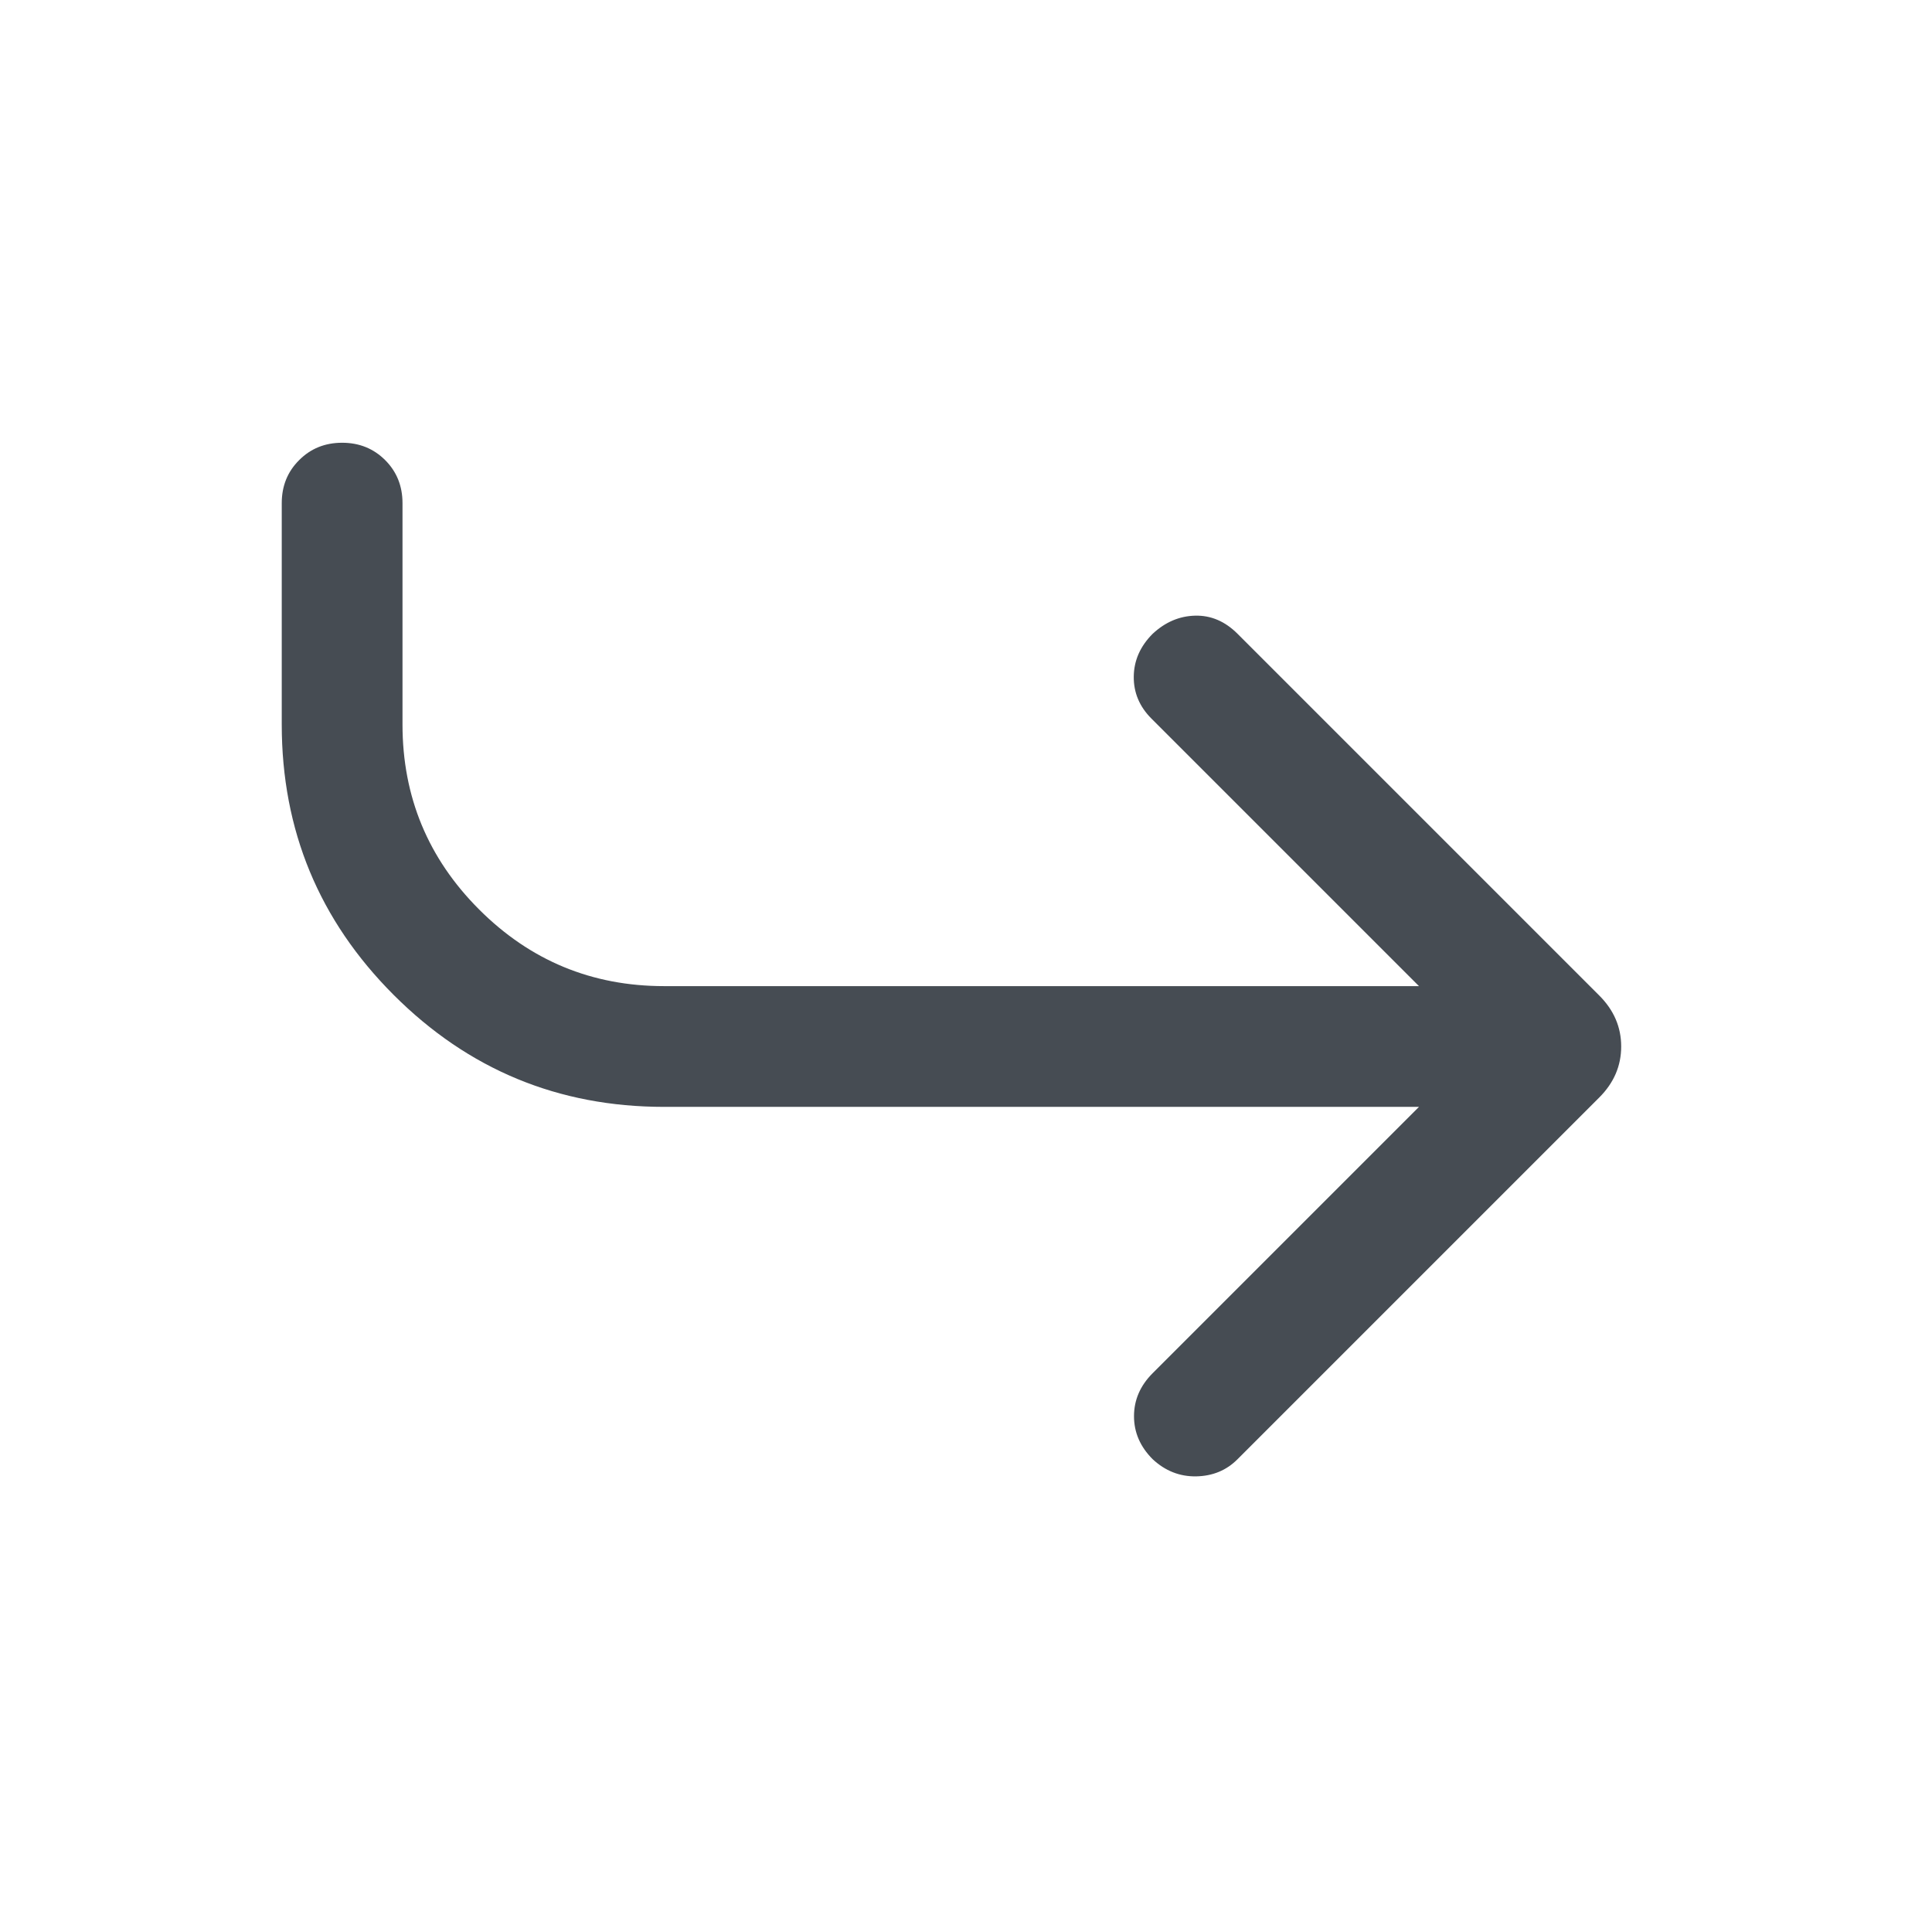
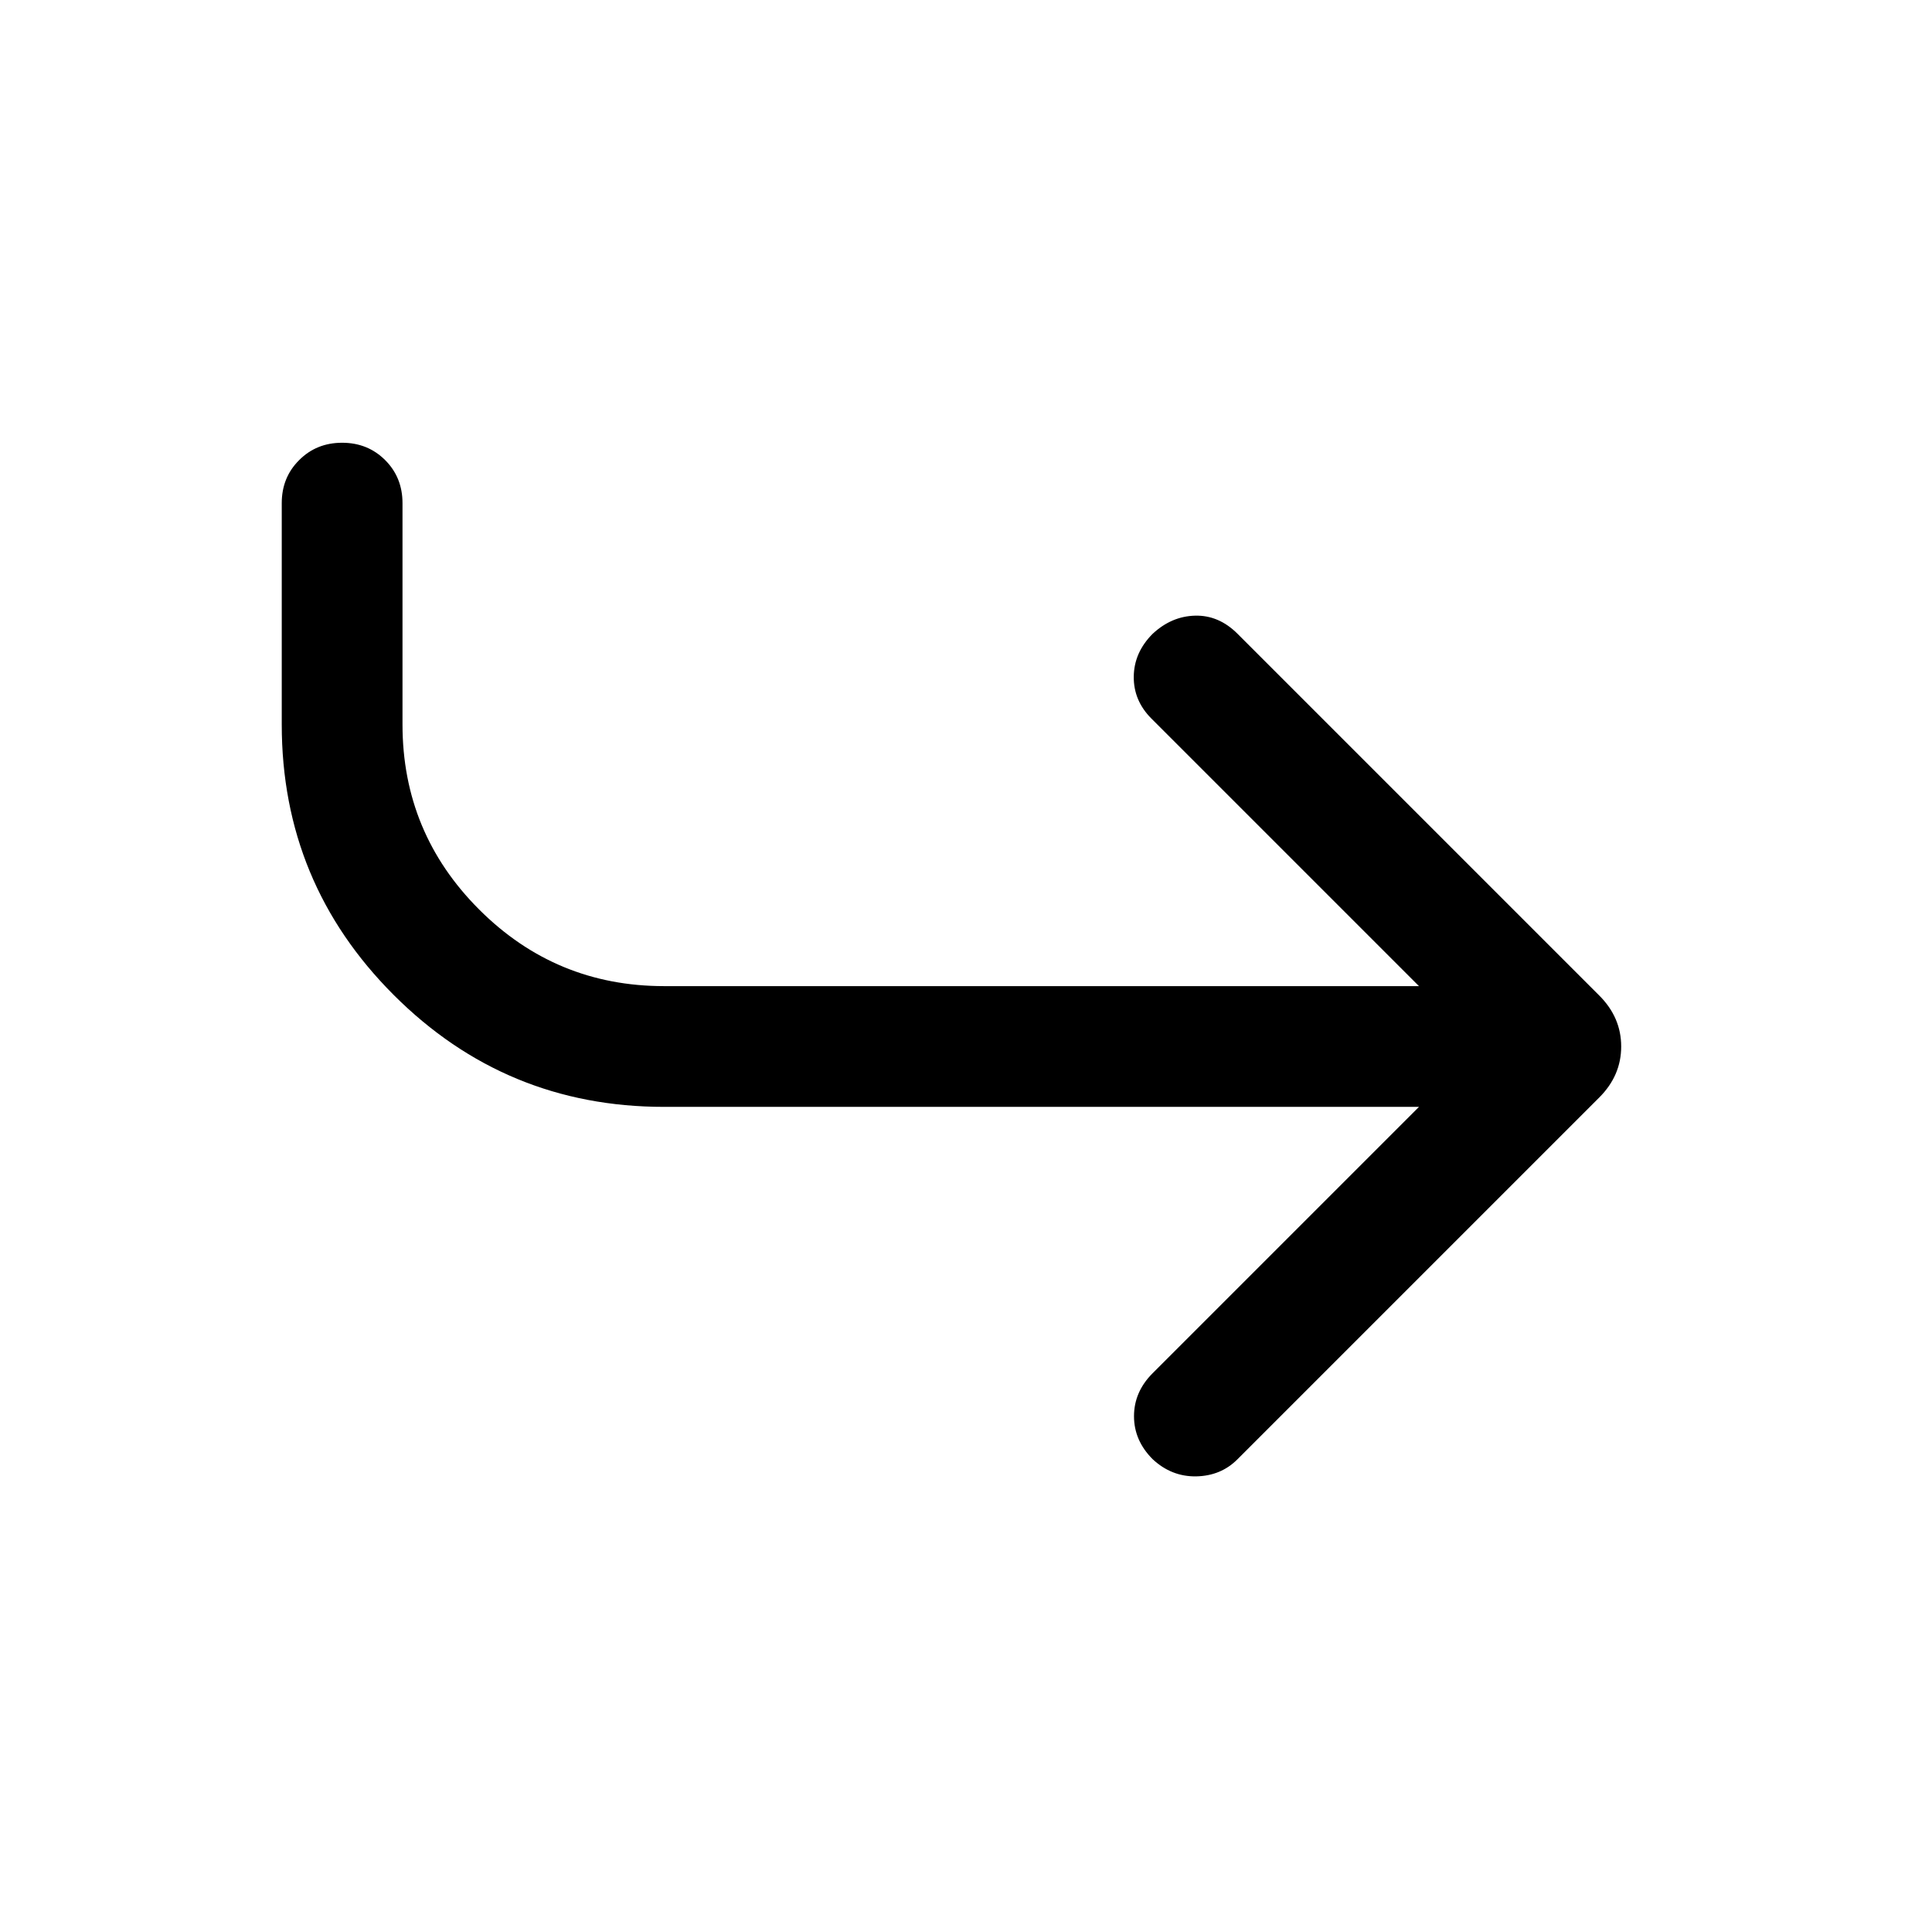
- <svg xmlns="http://www.w3.org/2000/svg" width="24" height="24" viewBox="0 0 24 24" fill="none">
+ <svg xmlns="http://www.w3.org/2000/svg" viewBox="0 0 24 24" fill="none">
  <mask id="mask0_1188_6484" style="mask-type:alpha" maskUnits="userSpaceOnUse" x="0" y="0" width="24" height="24">
    <rect x="24" y="24" width="24" height="24" transform="rotate(-180 24 24)" fill="#D9D9D9" />
  </mask>
  <g mask="url(#mask0_1188_6484)">
-     <path d="M17.627 12.25L14.304 8.927C14.155 8.778 14.082 8.604 14.084 8.405C14.086 8.206 14.164 8.028 14.319 7.873C14.475 7.728 14.65 7.653 14.846 7.648C15.042 7.643 15.218 7.718 15.373 7.873L19.867 12.367C20.048 12.548 20.139 12.759 20.139 13C20.139 13.241 20.048 13.452 19.867 13.633L15.373 18.127C15.235 18.266 15.063 18.336 14.859 18.34C14.654 18.343 14.475 18.272 14.319 18.127C14.164 17.972 14.087 17.794 14.087 17.593C14.087 17.391 14.164 17.213 14.319 17.058L17.627 13.75L8.25 13.75C6.937 13.75 5.818 13.287 4.891 12.36C3.964 11.433 3.5 10.313 3.5 9L3.5 6.25C3.5 6.037 3.572 5.859 3.716 5.716C3.859 5.572 4.037 5.5 4.25 5.5C4.463 5.5 4.641 5.572 4.785 5.716C4.928 5.859 5 6.037 5 6.25L5 9C5 9.898 5.318 10.664 5.952 11.298C6.587 11.933 7.353 12.25 8.25 12.25L17.627 12.25Z" fill="#464C53" />
+     <path d="M17.627 12.25L14.304 8.927C14.155 8.778 14.082 8.604 14.084 8.405C14.086 8.206 14.164 8.028 14.319 7.873C14.475 7.728 14.65 7.653 14.846 7.648C15.042 7.643 15.218 7.718 15.373 7.873L19.867 12.367C20.048 12.548 20.139 12.759 20.139 13C20.139 13.241 20.048 13.452 19.867 13.633L15.373 18.127C15.235 18.266 15.063 18.336 14.859 18.34C14.654 18.343 14.475 18.272 14.319 18.127C14.164 17.972 14.087 17.794 14.087 17.593C14.087 17.391 14.164 17.213 14.319 17.058L17.627 13.75L8.25 13.75C6.937 13.75 5.818 13.287 4.891 12.36C3.964 11.433 3.5 10.313 3.5 9L3.5 6.25C3.5 6.037 3.572 5.859 3.716 5.716C3.859 5.572 4.037 5.5 4.25 5.5C4.463 5.5 4.641 5.572 4.785 5.716C4.928 5.859 5 6.037 5 6.25L5 9C5 9.898 5.318 10.664 5.952 11.298C6.587 11.933 7.353 12.25 8.25 12.25L17.627 12.25Z" fill="currentColor" />
  </g>
</svg>
